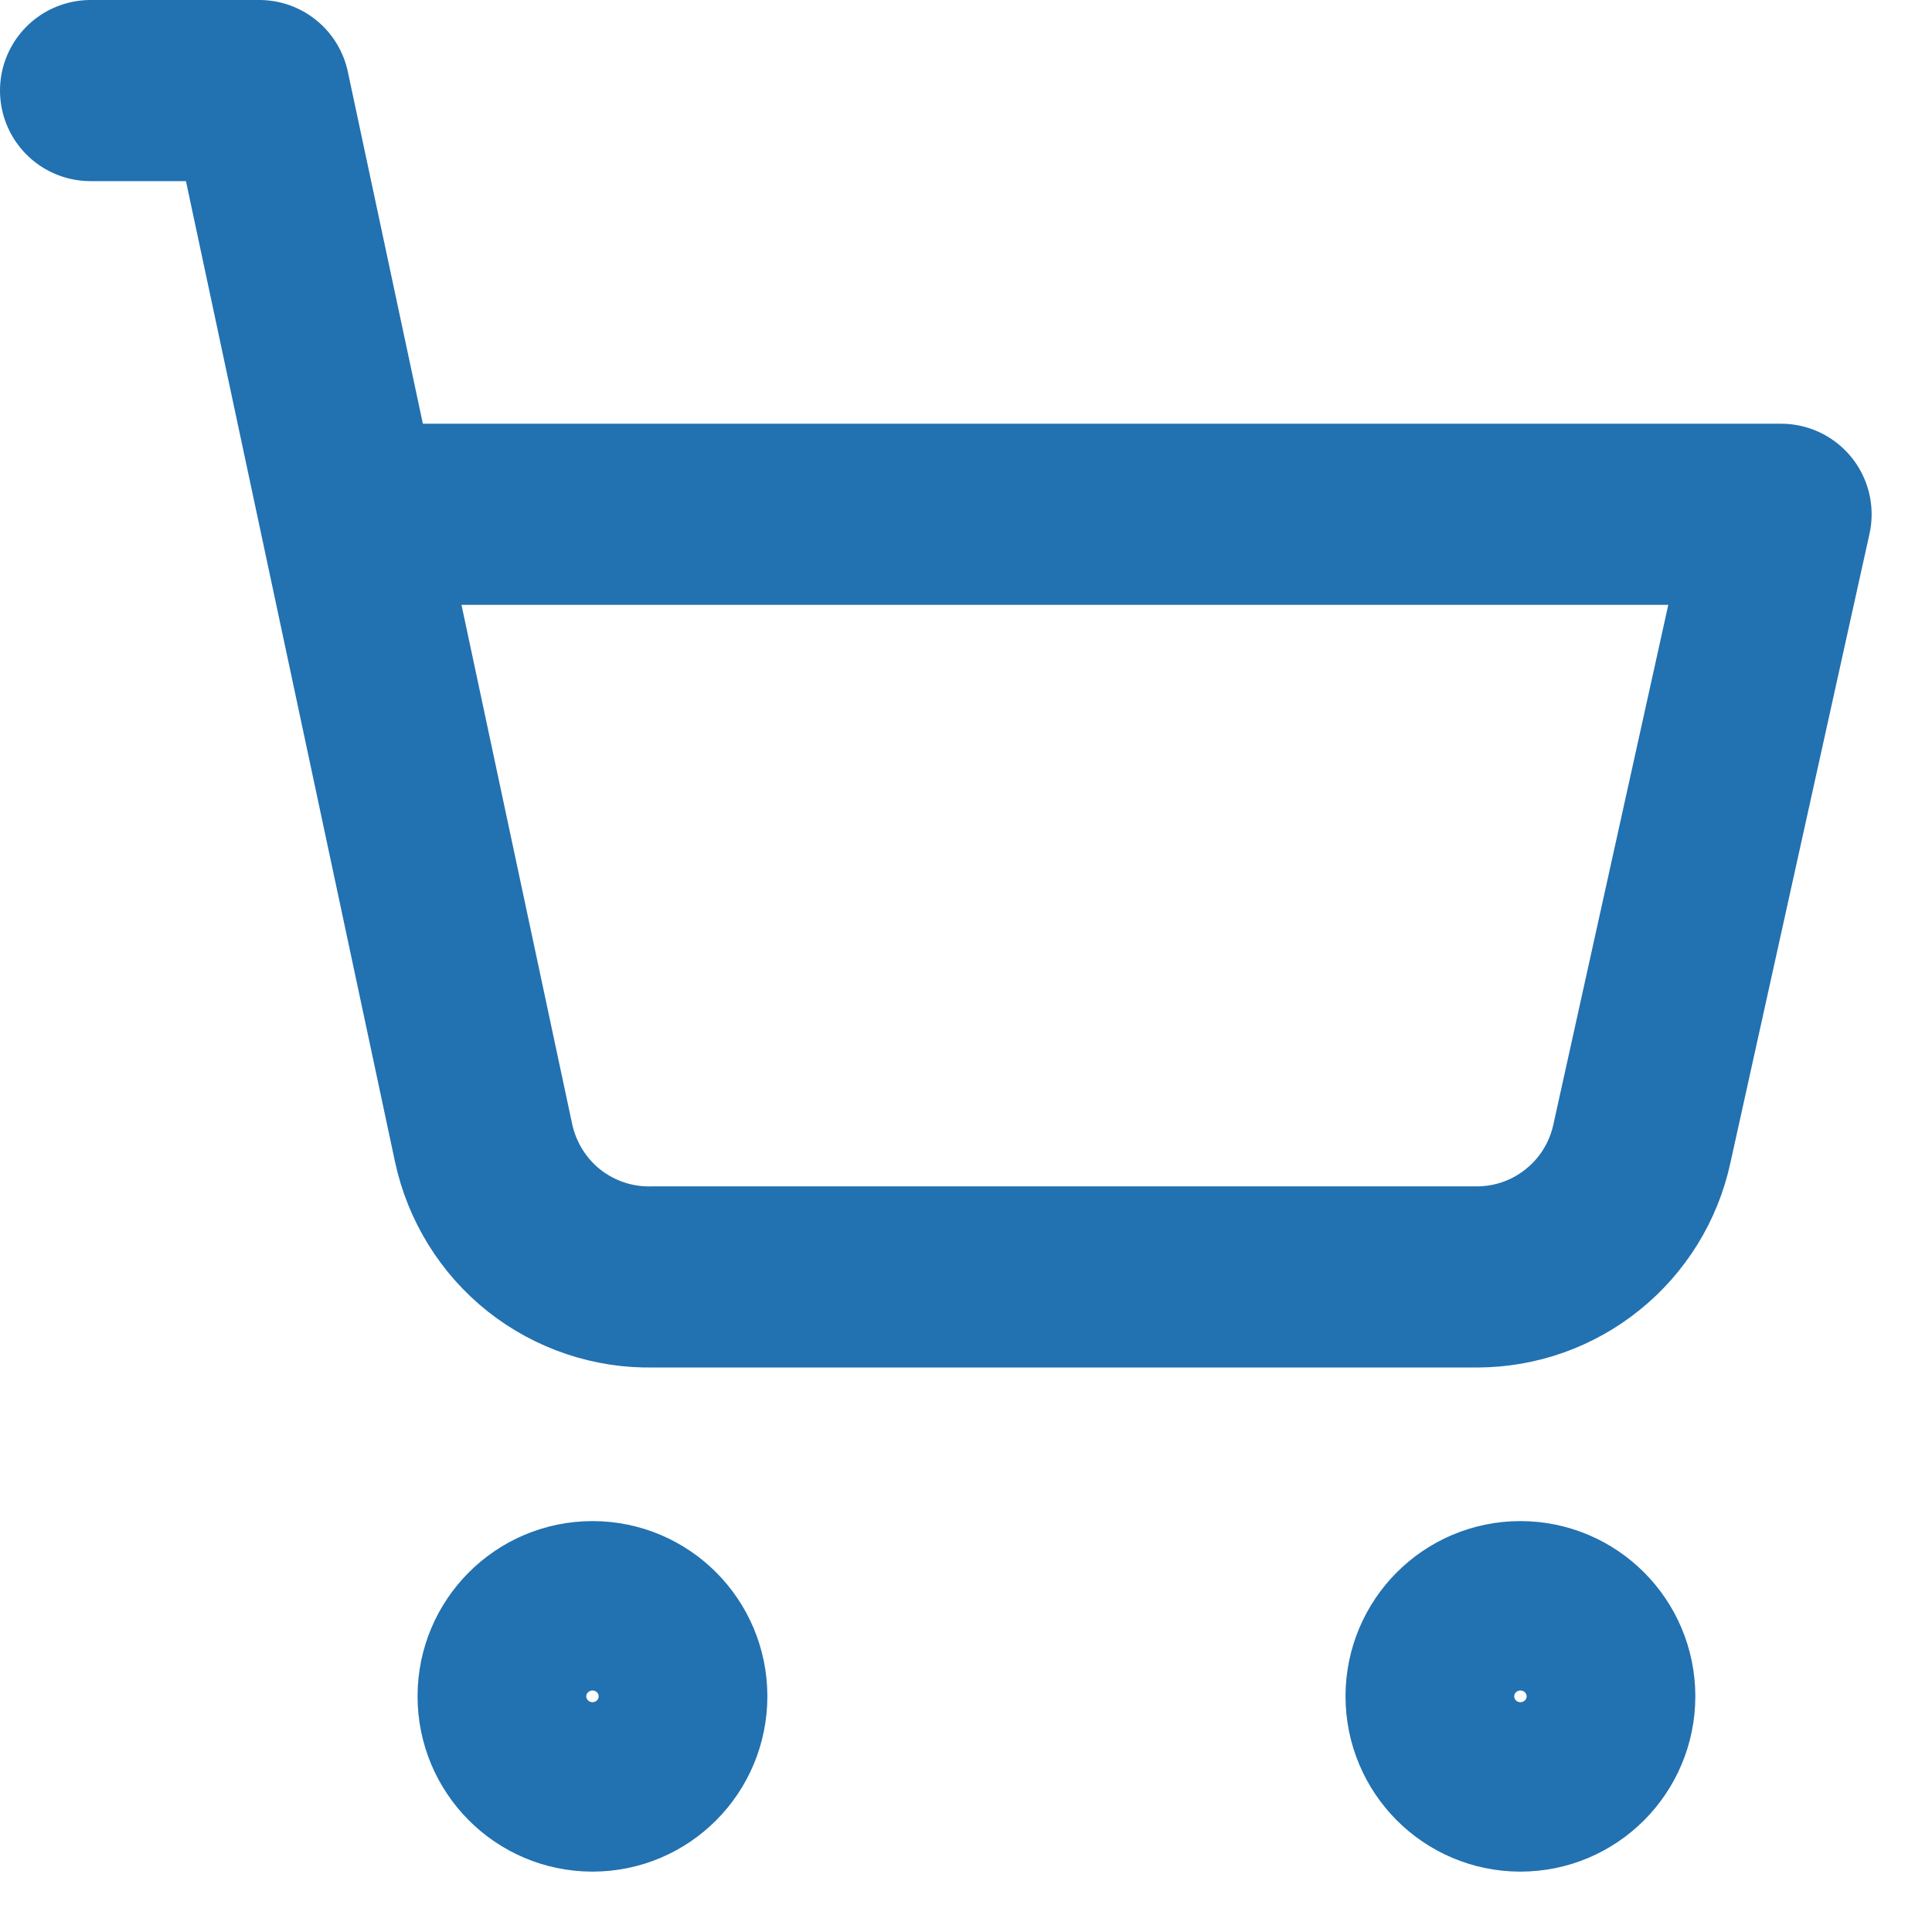
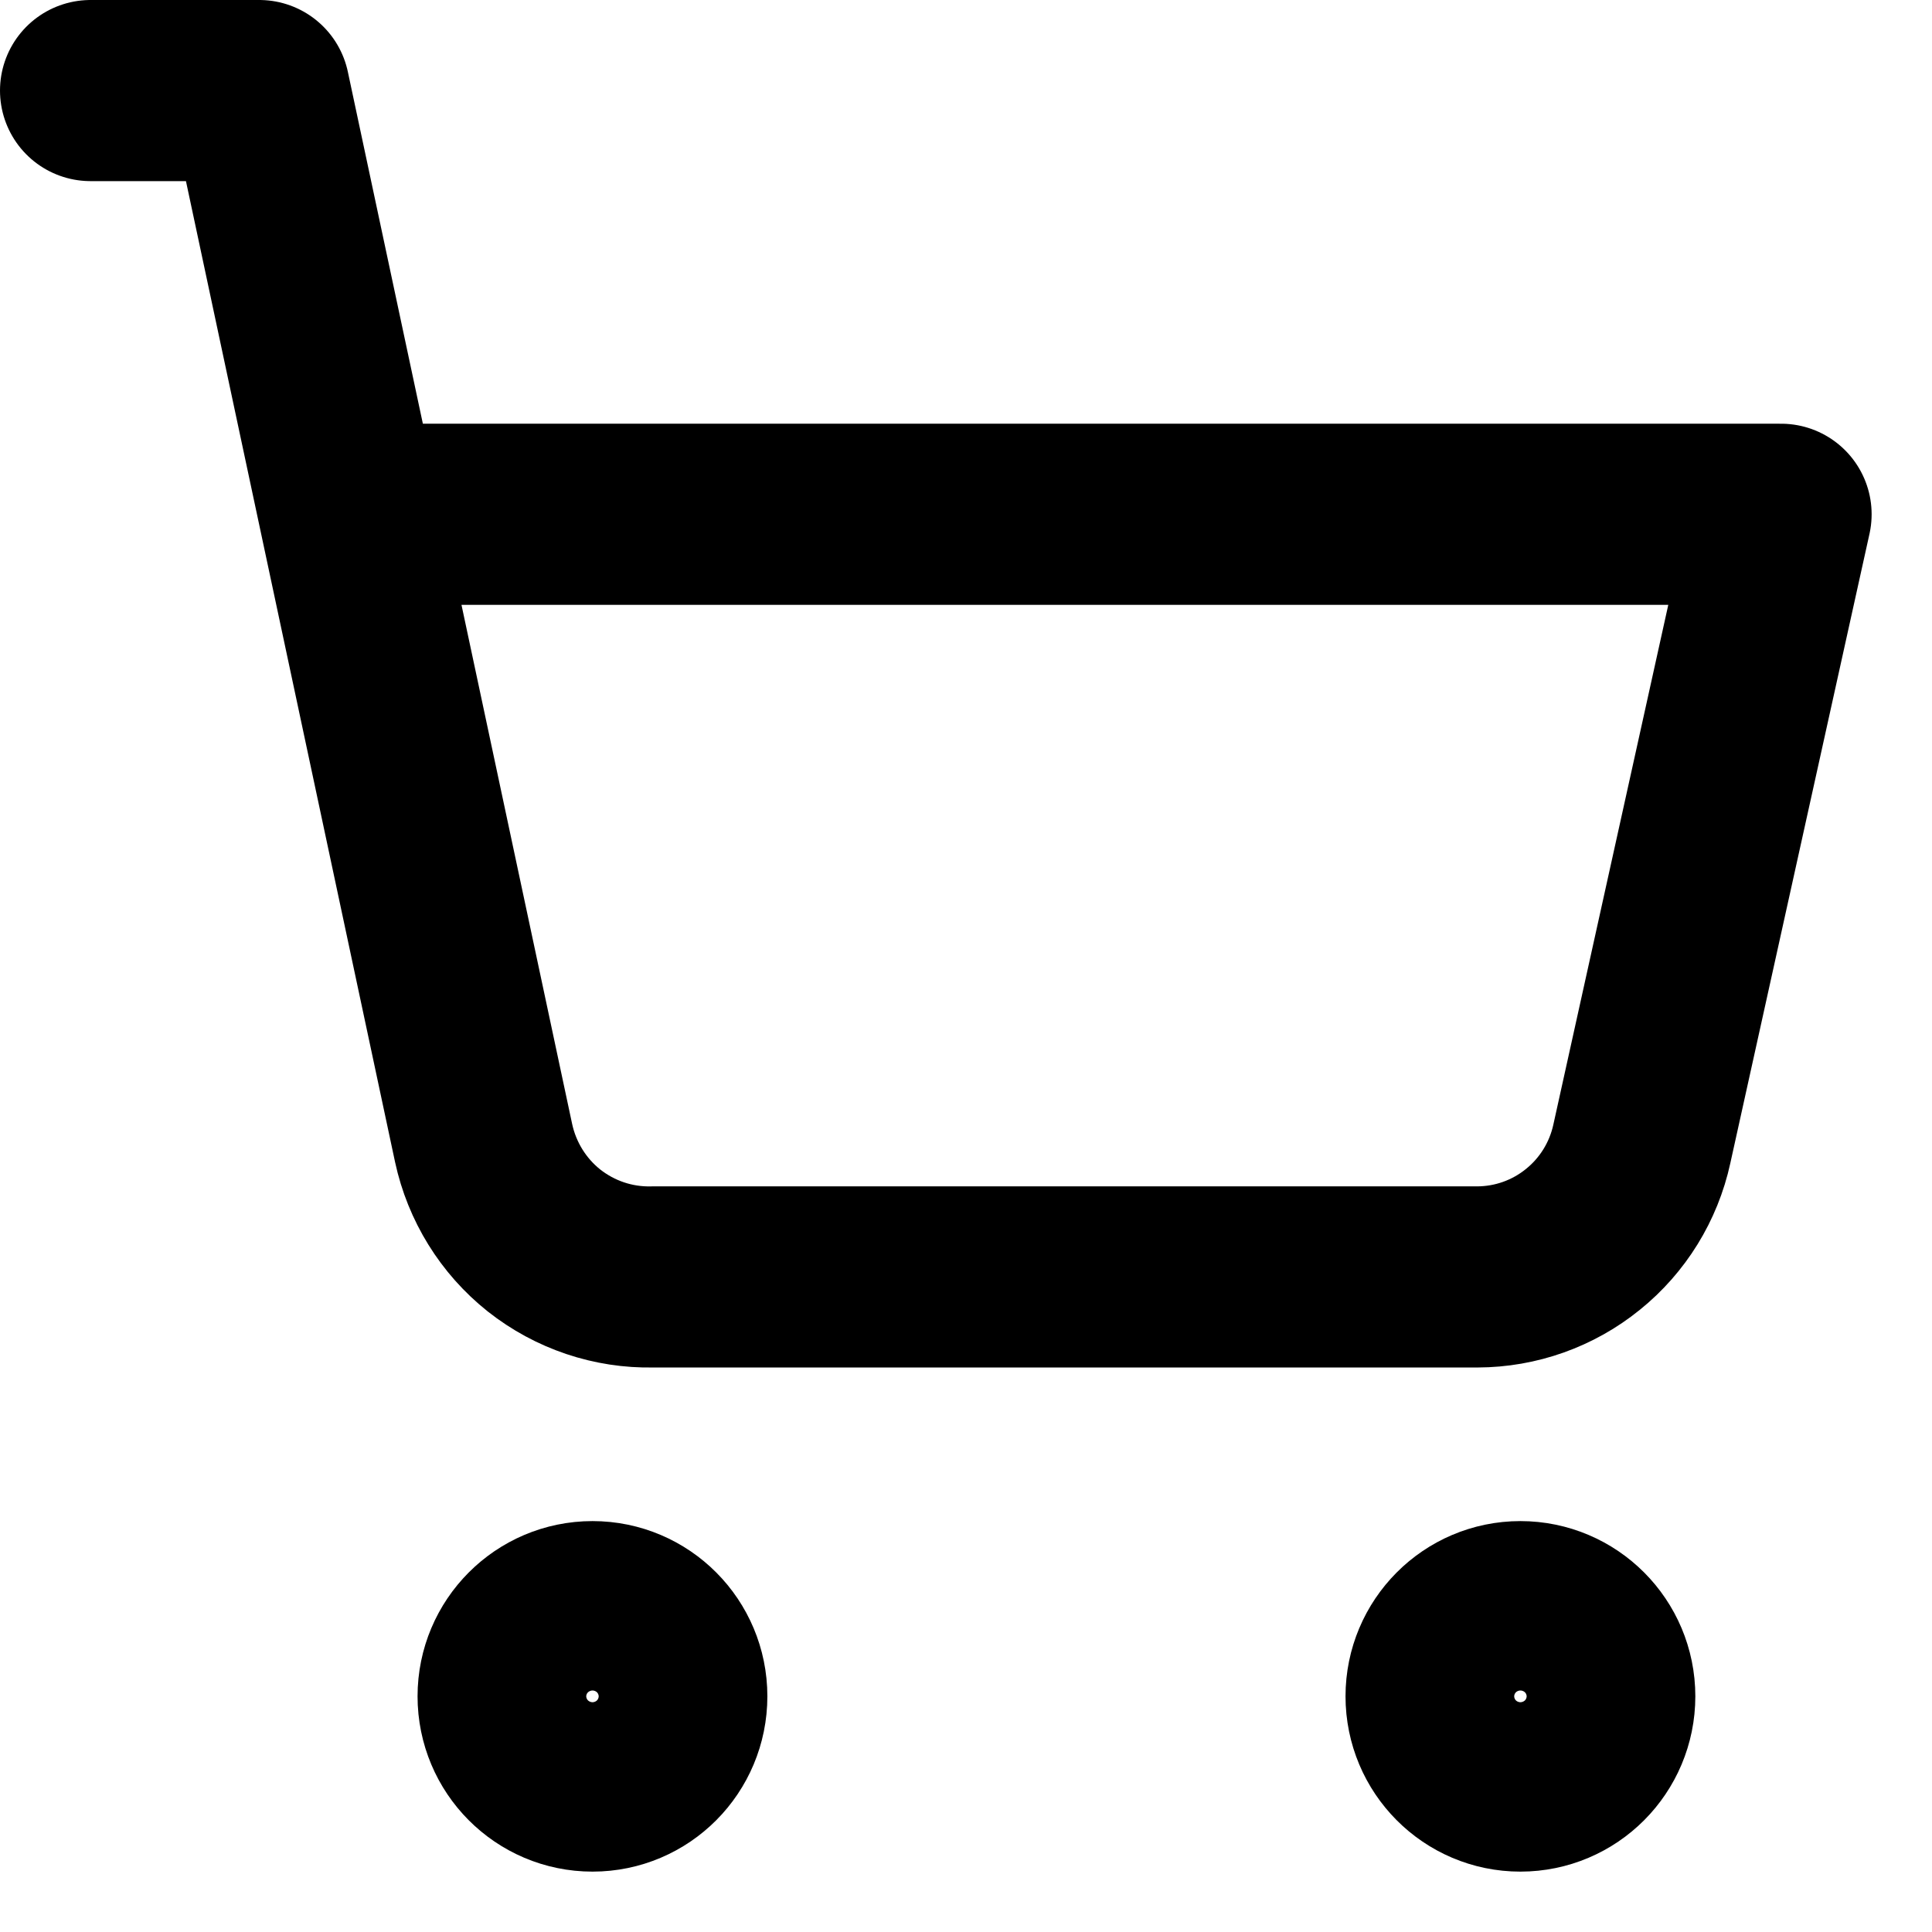
<svg xmlns="http://www.w3.org/2000/svg" width="14" height="14" viewBox="0 0 16 16" fill="none">
-   <path d="M0.75 0.75H2.147L4.005 9.466C4.074 9.785 4.25 10.07 4.505 10.273C4.761 10.475 5.078 10.582 5.403 10.575H12.235C12.553 10.574 12.861 10.465 13.109 10.264C13.357 10.064 13.529 9.785 13.597 9.473L14.75 4.259H2.895M5.605 14.048C5.605 14.436 5.293 14.75 4.907 14.75C4.521 14.75 4.208 14.436 4.208 14.048C4.208 13.661 4.521 13.347 4.907 13.347C5.293 13.347 5.605 13.661 5.605 14.048ZM13.29 14.048C13.29 14.436 12.977 14.75 12.591 14.75C12.206 14.75 11.893 14.436 11.893 14.048C11.893 13.661 12.206 13.347 12.591 13.347C12.977 13.347 13.29 13.661 13.29 14.048Z" stroke="#2271B1" stroke-width="1.5" stroke-linecap="round" stroke-linejoin="round" />
+   <path d="M0.75 0.75H2.147L4.005 9.466C4.074 9.785 4.25 10.07 4.505 10.273C4.761 10.475 5.078 10.582 5.403 10.575H12.235C12.553 10.574 12.861 10.465 13.109 10.264C13.357 10.064 13.529 9.785 13.597 9.473L14.75 4.259H2.895M5.605 14.048C5.605 14.436 5.293 14.75 4.907 14.75C4.521 14.75 4.208 14.436 4.208 14.048C4.208 13.661 4.521 13.347 4.907 13.347C5.293 13.347 5.605 13.661 5.605 14.048ZM13.29 14.048C13.29 14.436 12.977 14.75 12.591 14.75C12.206 14.75 11.893 14.436 11.893 14.048C11.893 13.661 12.206 13.347 12.591 13.347C12.977 13.347 13.29 13.661 13.29 14.048Z" stroke="currentColor" stroke-width="1.5" stroke-linecap="round" stroke-linejoin="round" />
</svg>
